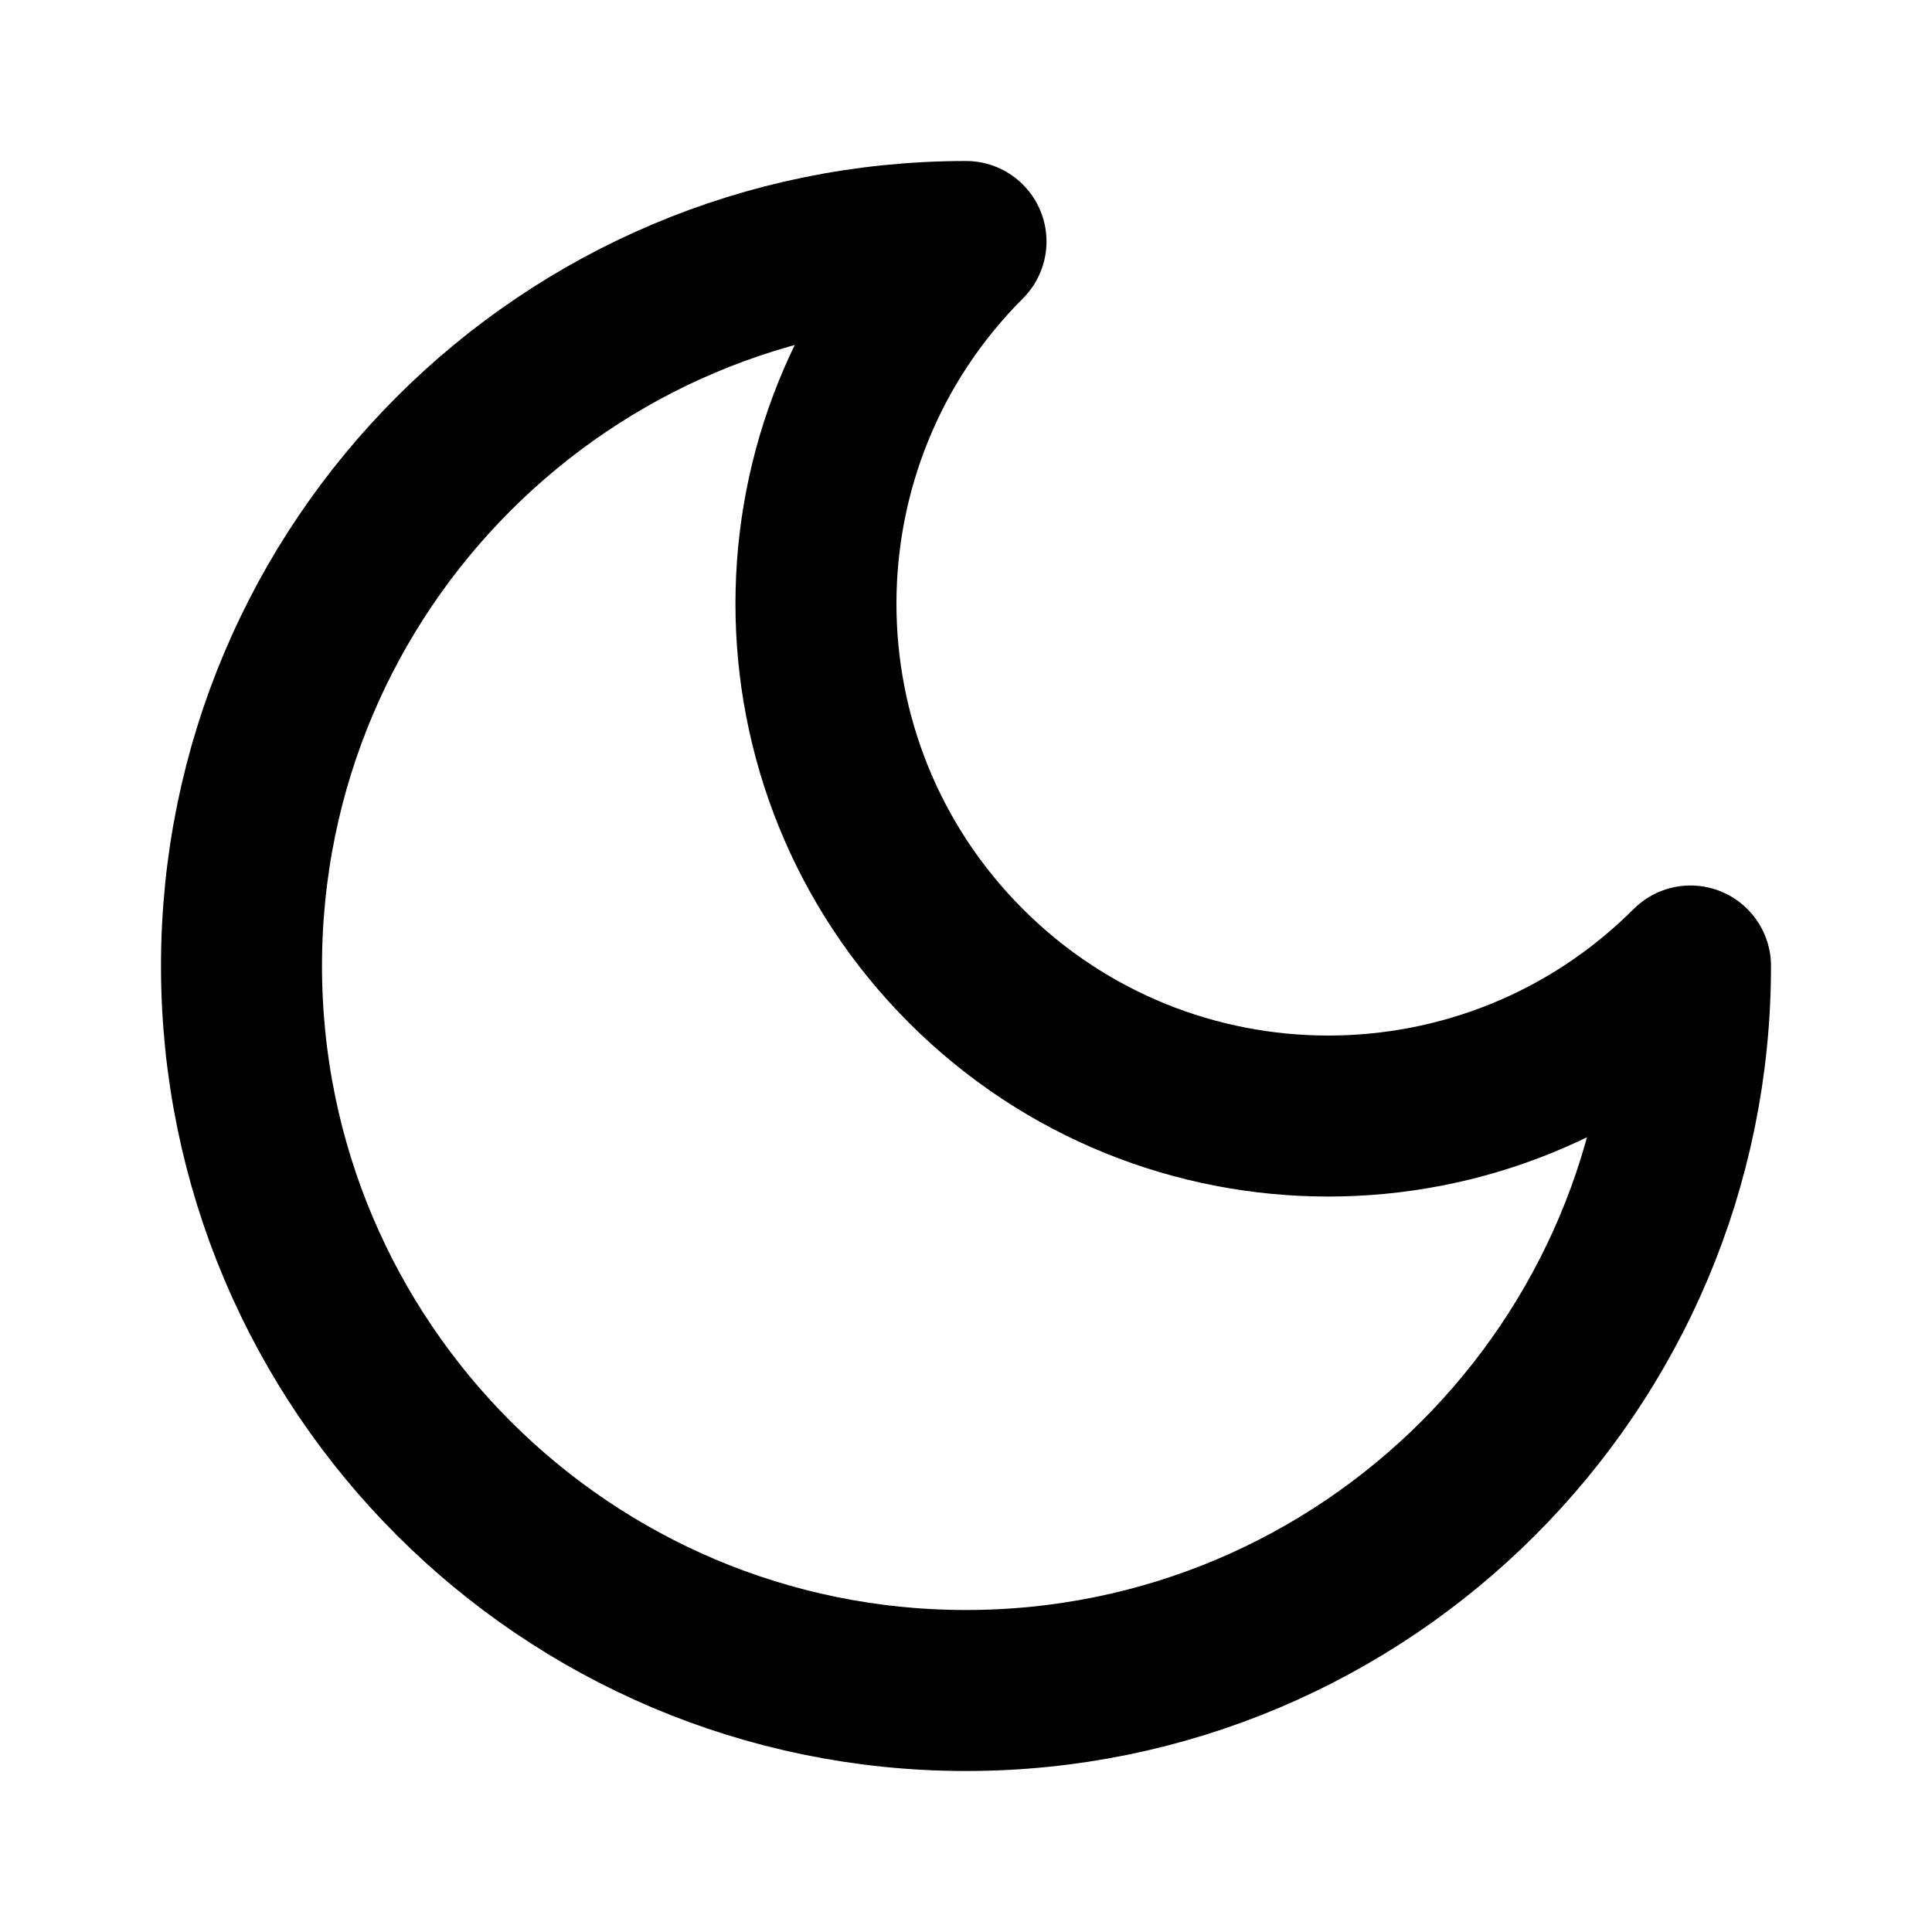
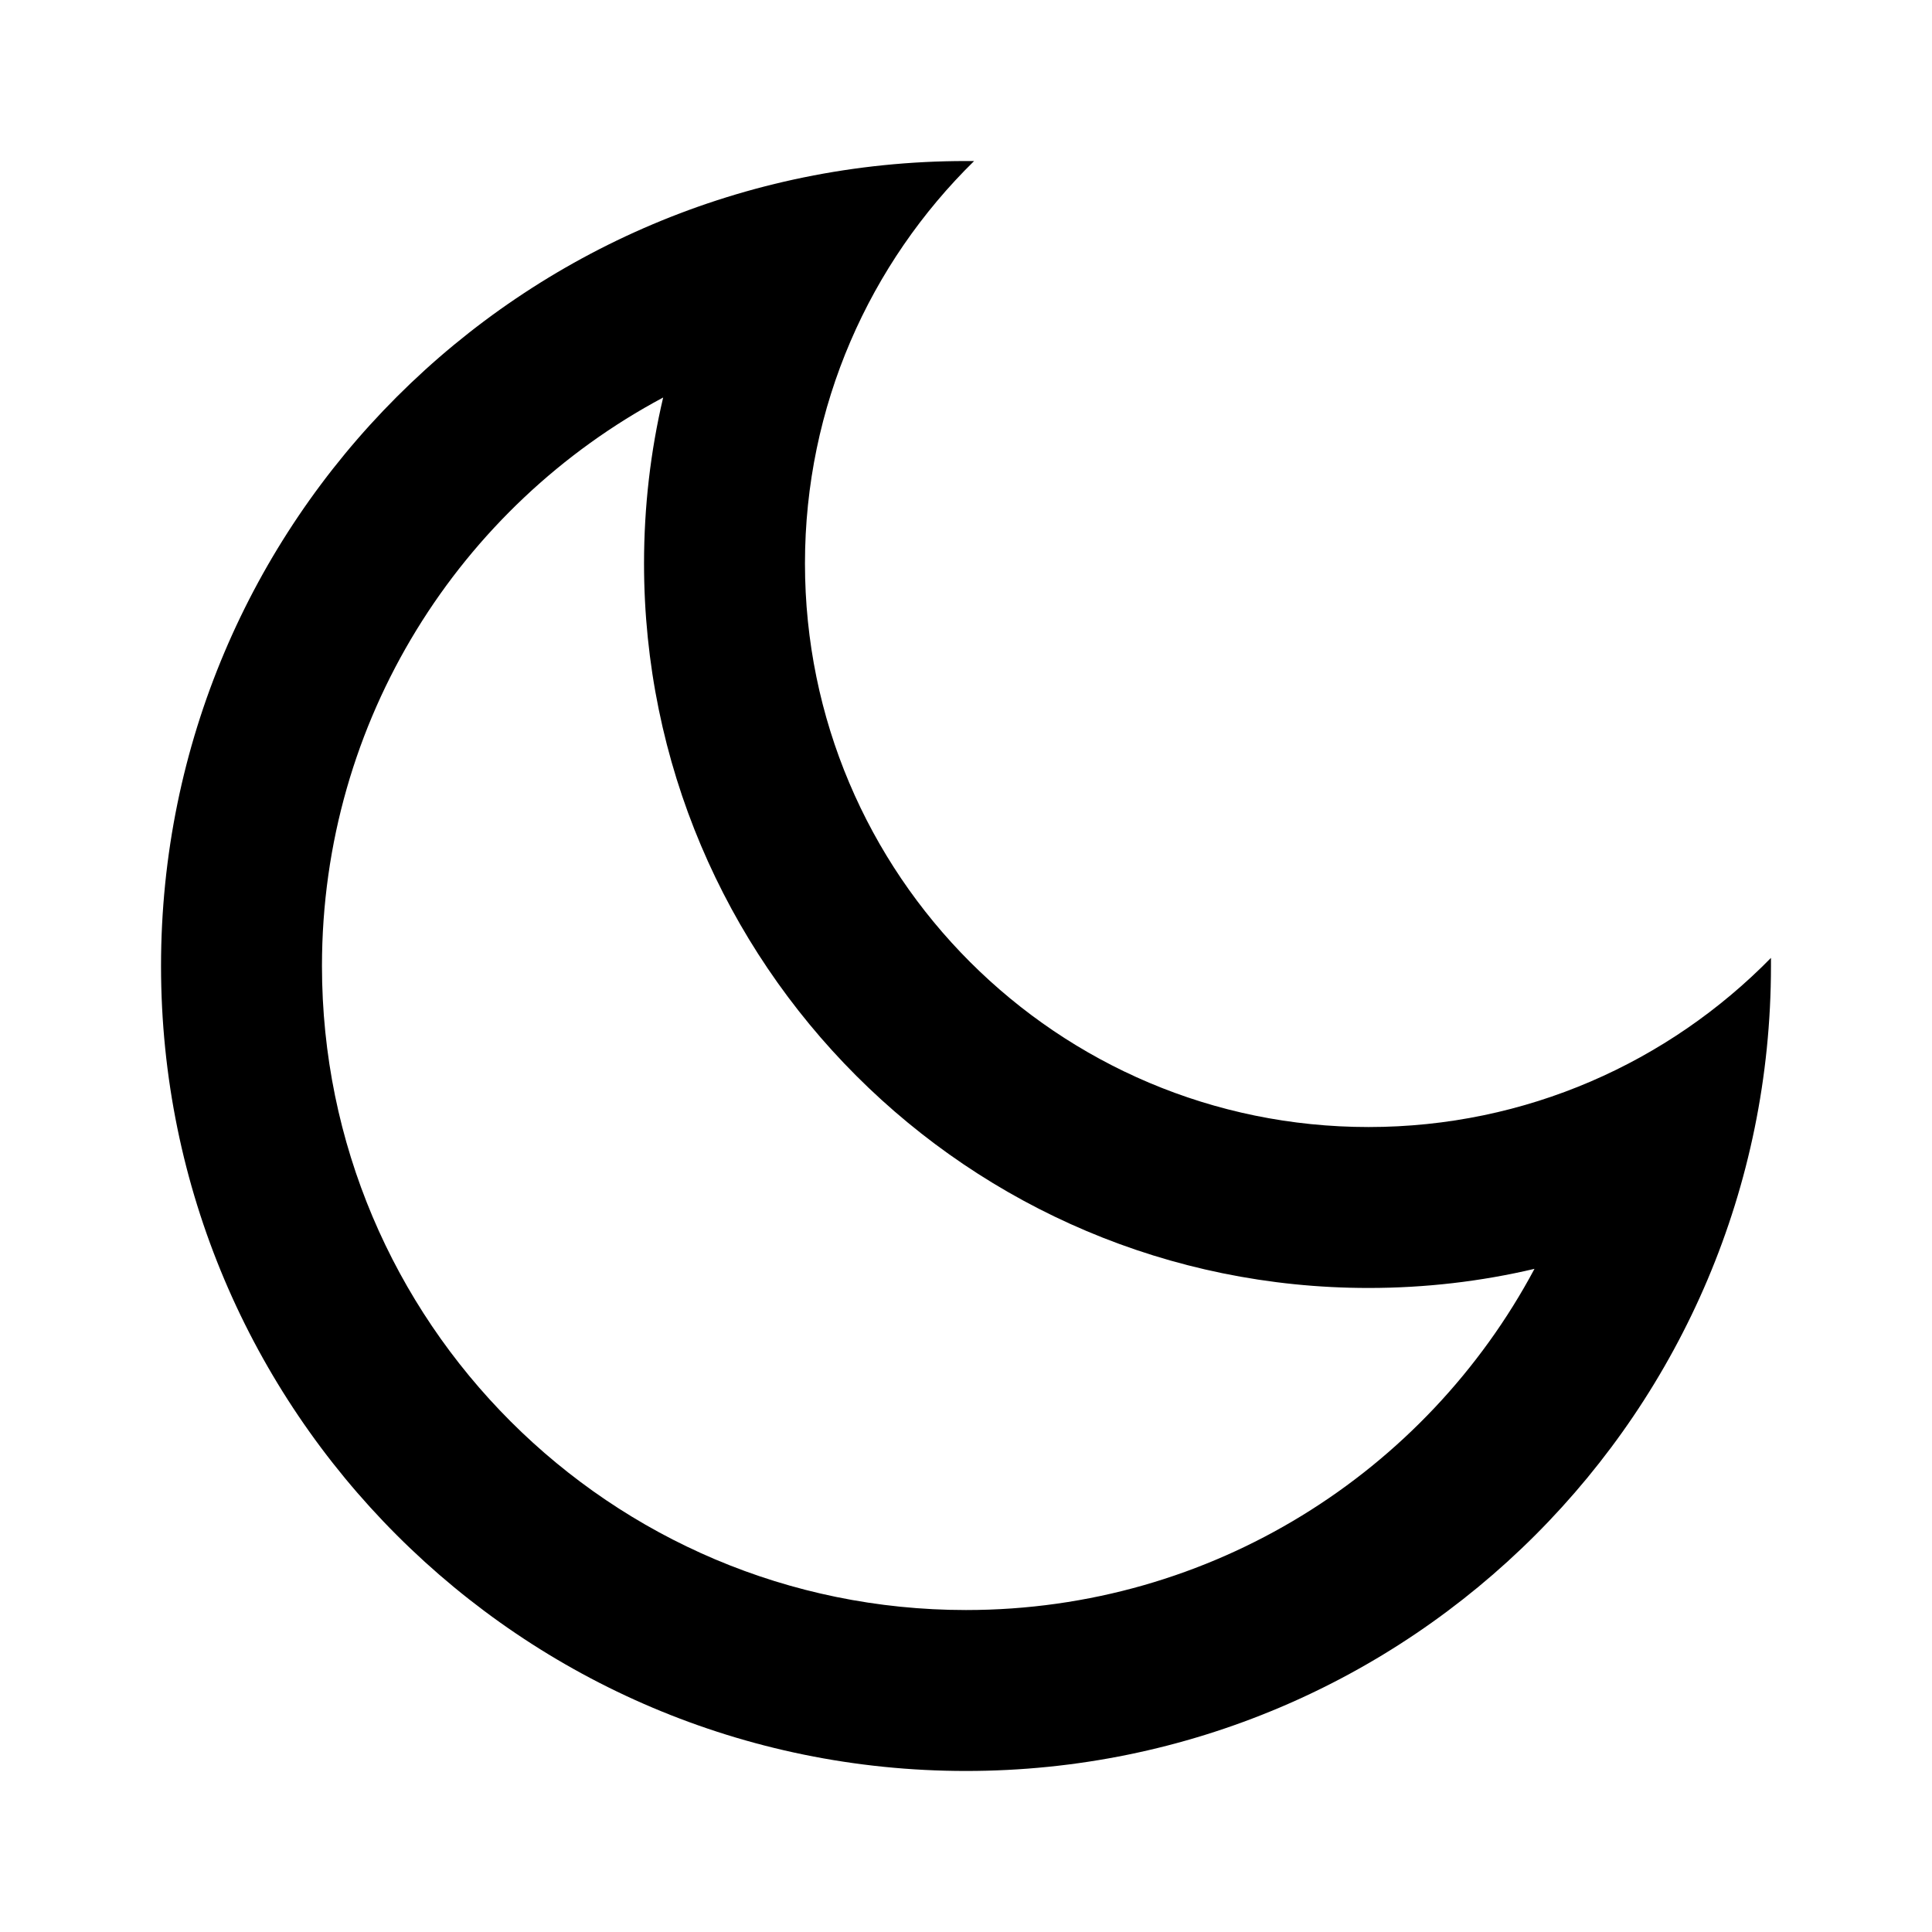
- <svg xmlns="http://www.w3.org/2000/svg" width="24" height="24" viewBox="0 0 24 24" fill="none" stroke="currentColor" stroke-width="2" stroke-linecap="round" stroke-linejoin="round">
-   <path d="M12 3a6 6 0 0 0 9 9 9 9 0 1 1-9-9Z" />
+ <svg xmlns="http://www.w3.org/2000/svg" fill="none" version="1.1" width="20" height="20" viewBox="0 0 20 20">
+   <g>
+     <path d="M8.333,5.833C8.333,9.055,10.945,11.667,14.167,11.667C15.799,11.667,17.274,10.996,18.333,9.916C18.333,9.944,18.333,9.972,18.333,10C18.333,14.602,14.602,18.333,10,18.333C5.398,18.333,1.667,14.602,1.667,10C1.667,5.398,5.398,1.667,10,1.667C10.028,1.667,10.056,1.667,10.084,1.667C9.004,2.726,8.333,4.201,8.333,5.833ZM3.333,10C3.333,13.682,6.318,16.667,10,16.667C12.549,16.667,14.763,15.237,15.885,13.135C15.329,13.266,14.753,13.333,14.167,13.333C10.025,13.333,6.667,9.975,6.667,5.833C6.667,5.247,6.734,4.671,6.865,4.115C4.763,5.237,3.333,7.451,3.333,10Z" fill="currentColor" />
+   </g>
</svg>
